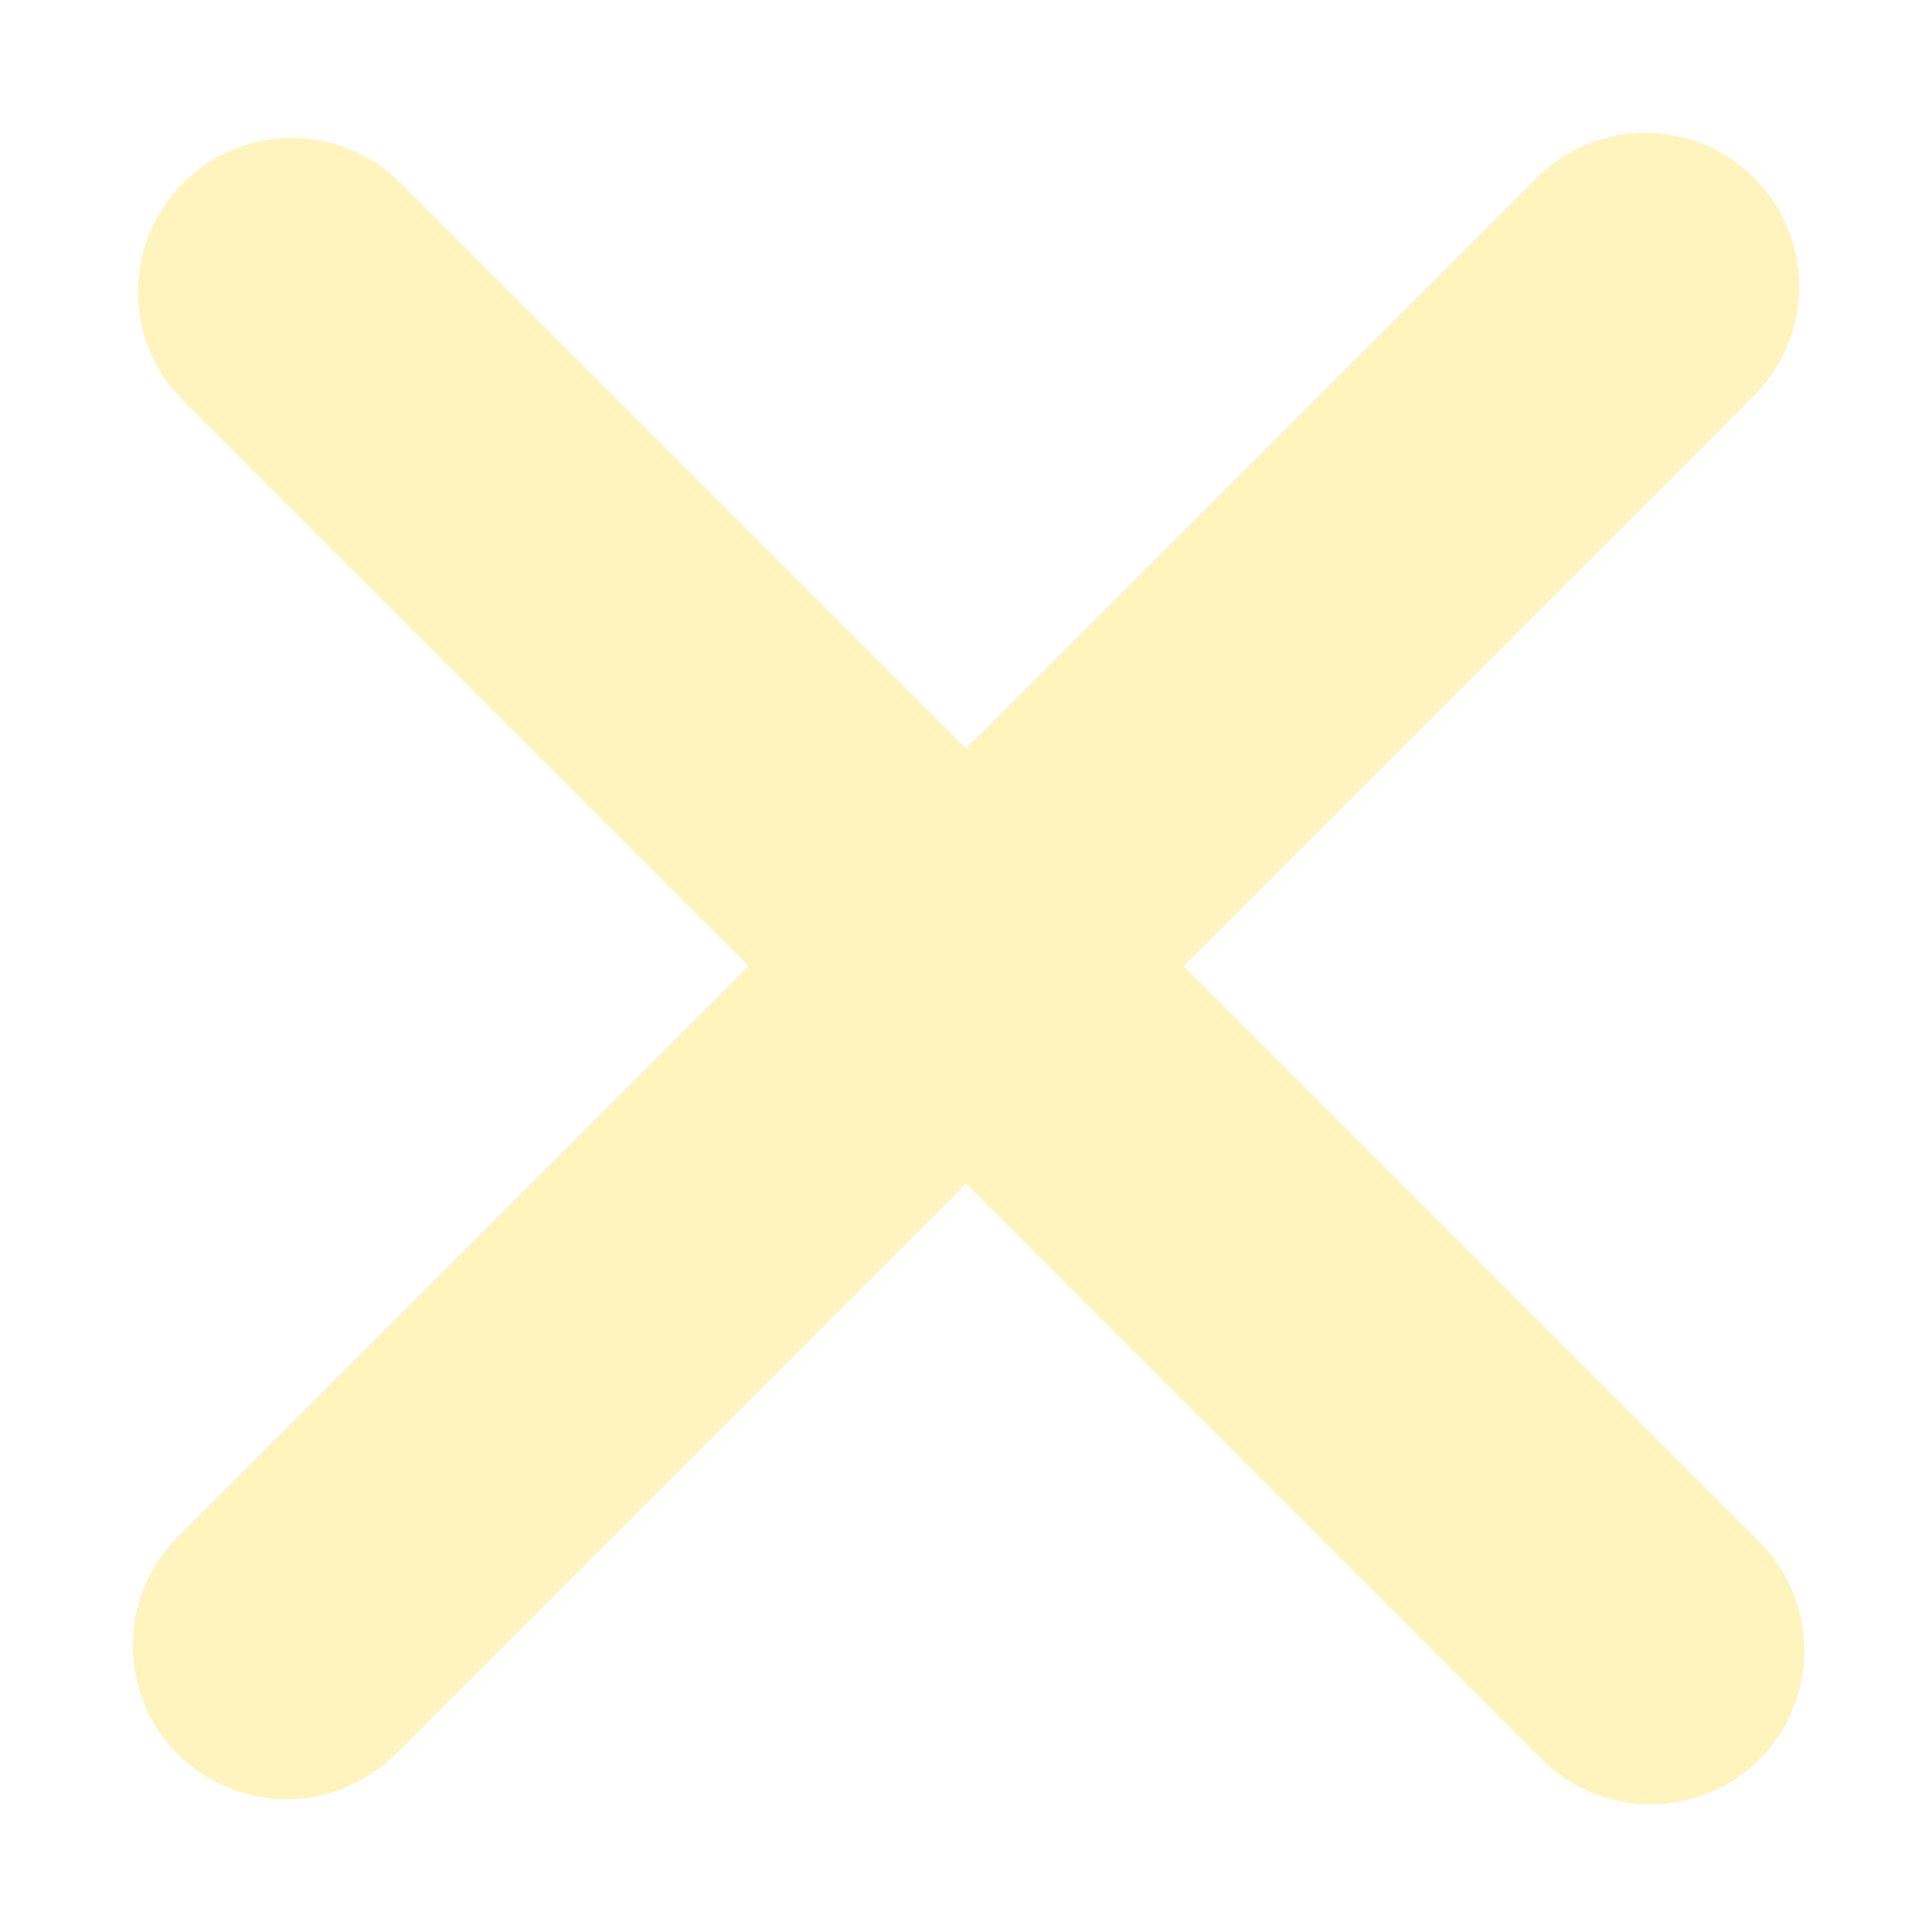
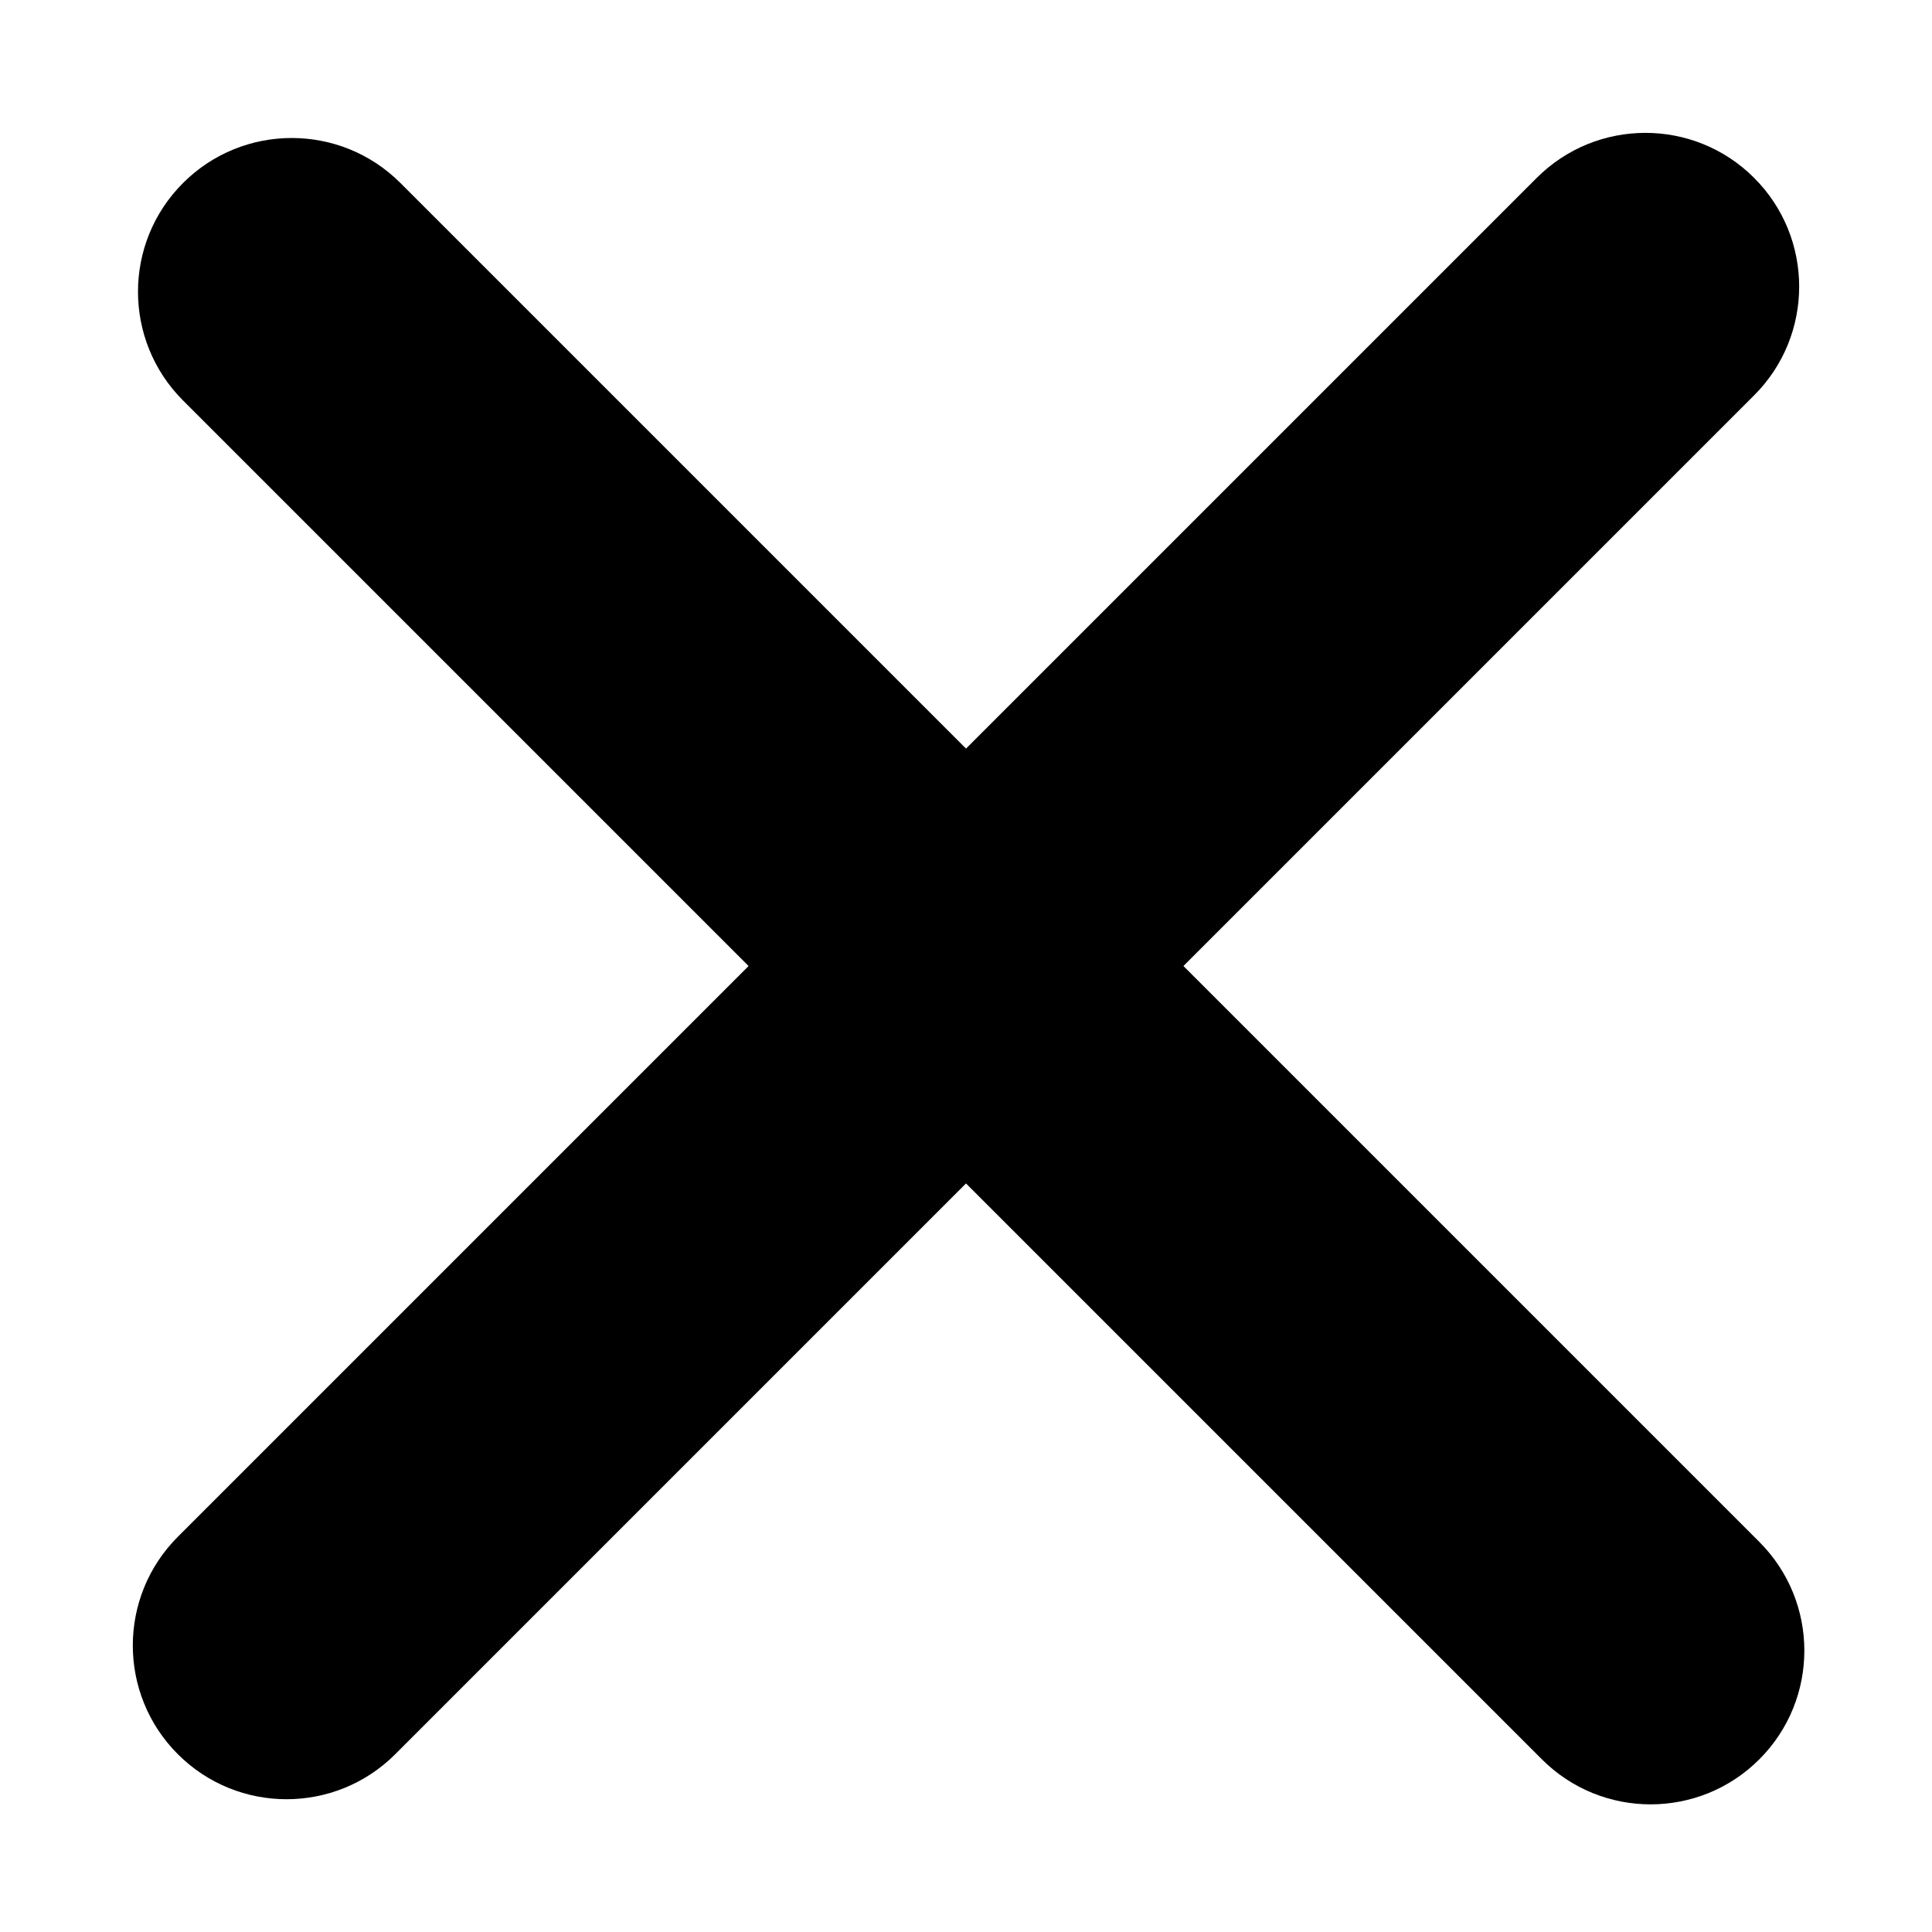
<svg xmlns="http://www.w3.org/2000/svg" width="26" height="26" viewBox="0 0 26 26" fill="none">
-   <rect x="0.93" y="22.144" width="30" height="4.138" rx="2.069" transform="rotate(-45 0.93042 22.1438)" fill="#FFF4BD" />
-   <rect x="3.926" y="1" width="30" height="4.138" rx="2.069" transform="rotate(45 3.9259 1)" fill="#FFF4BD" />
+   <rect x="0.93" y="22.144" width="30" height="4.138" rx="2.069" transform="rotate(-45 0.93042 22.1438)" fill="currentColor" />
+   <rect x="3.926" y="1" width="30" height="4.138" rx="2.069" transform="rotate(45 3.9259 1)" fill="currentColor" />
</svg>
